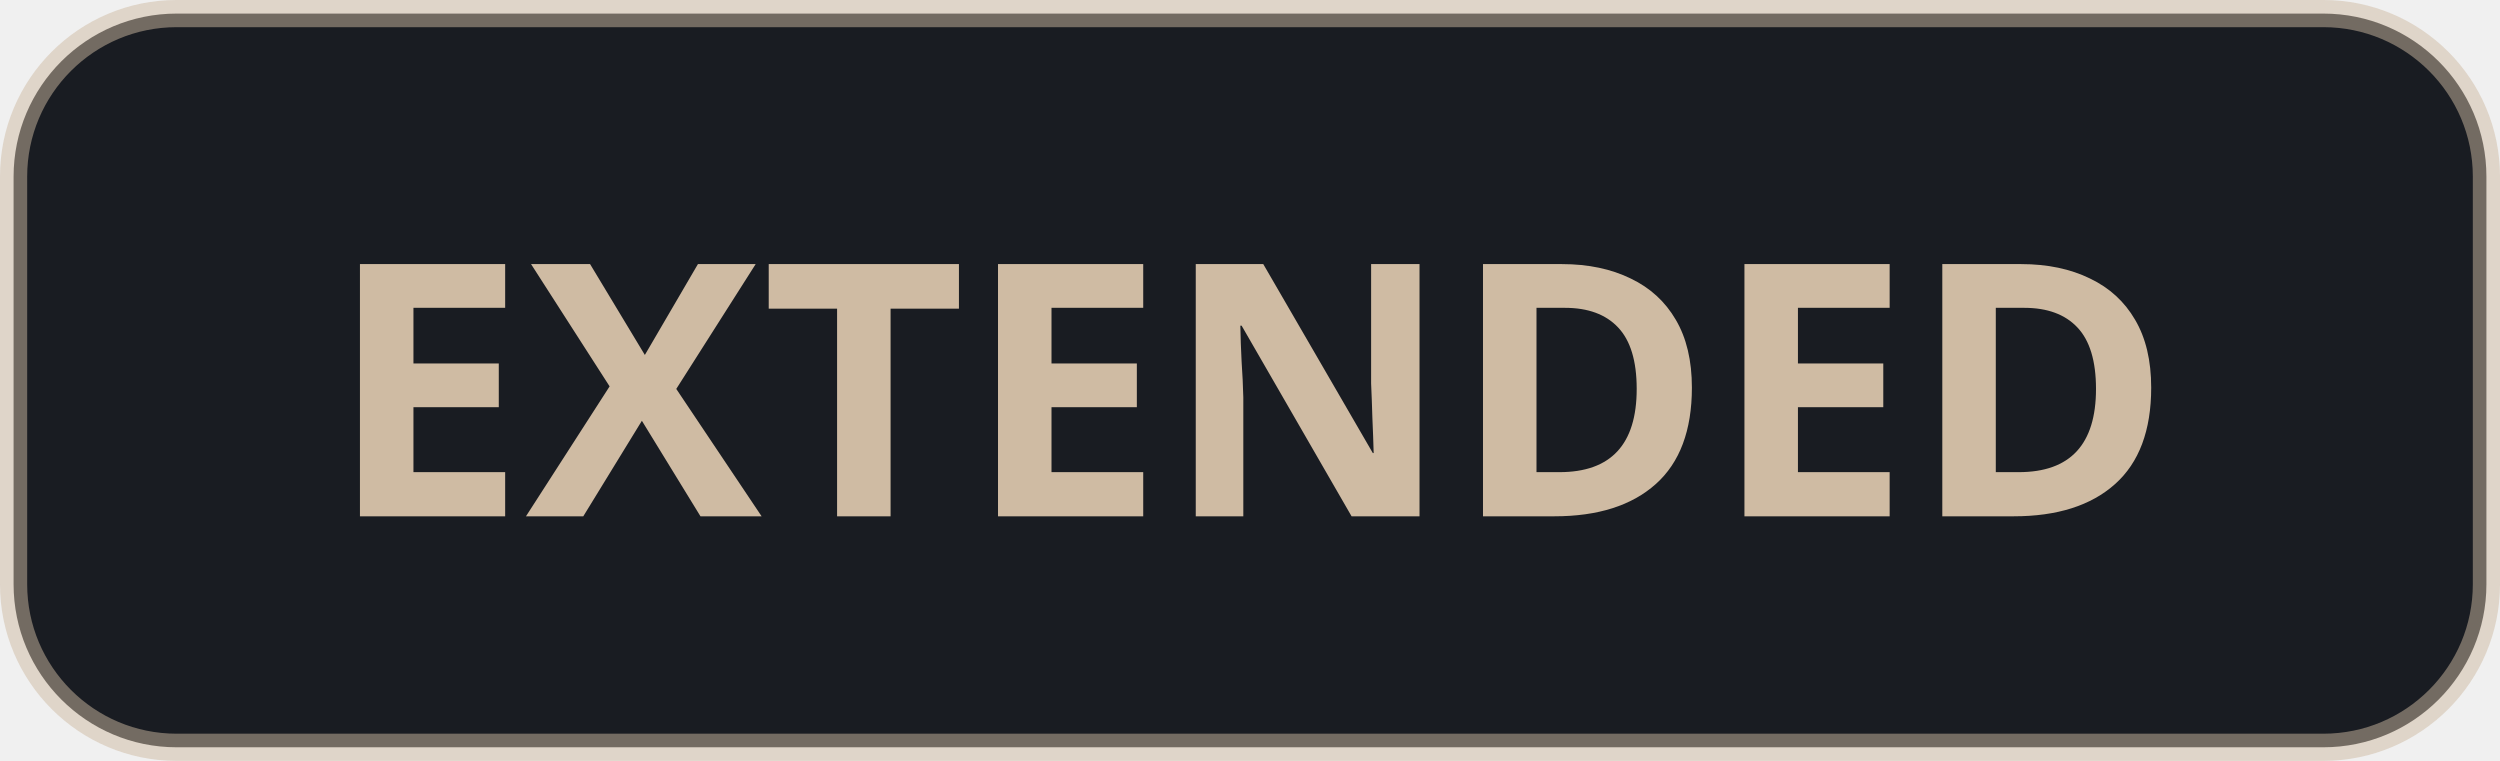
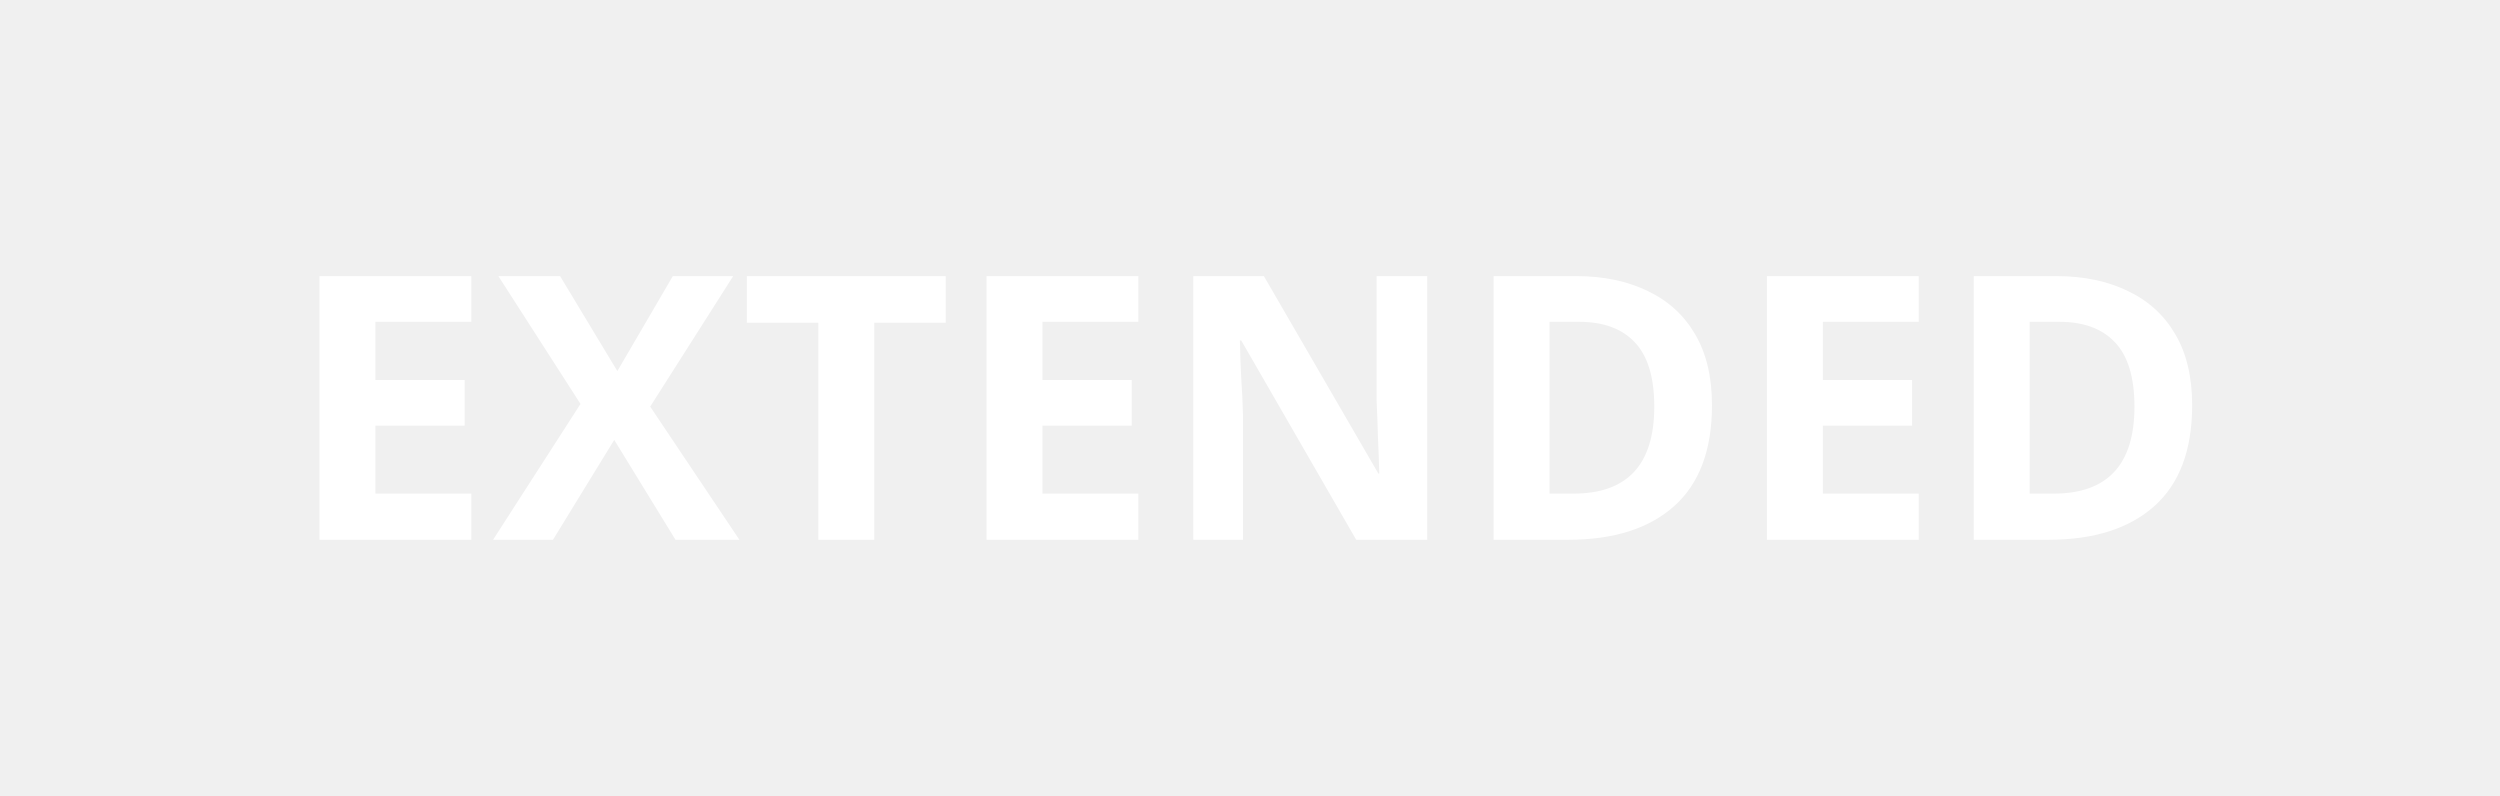
- <svg xmlns="http://www.w3.org/2000/svg" width="92" height="28" viewBox="0 0 92 28">
-   <rect x="0.5" y="0.5" width="91" height="27" rx="6" fill="#191C22" stroke="#CFBBA3" stroke-opacity=".5" />
-   <text x="46.0" y="19" text-anchor="middle" font-family="sans-serif" font-size="13" font-weight="700" fill="#CFBBA3">EXTENDED</text>
+ <svg xmlns="http://www.w3.org/2000/svg" width="88" height="28" viewBox="0 0 88 28">
+   <text x="44" y="19" text-anchor="middle" font-family="sans-serif" font-size="13" font-weight="700" fill="#FFFFFF">EXTENDED</text>
</svg>
